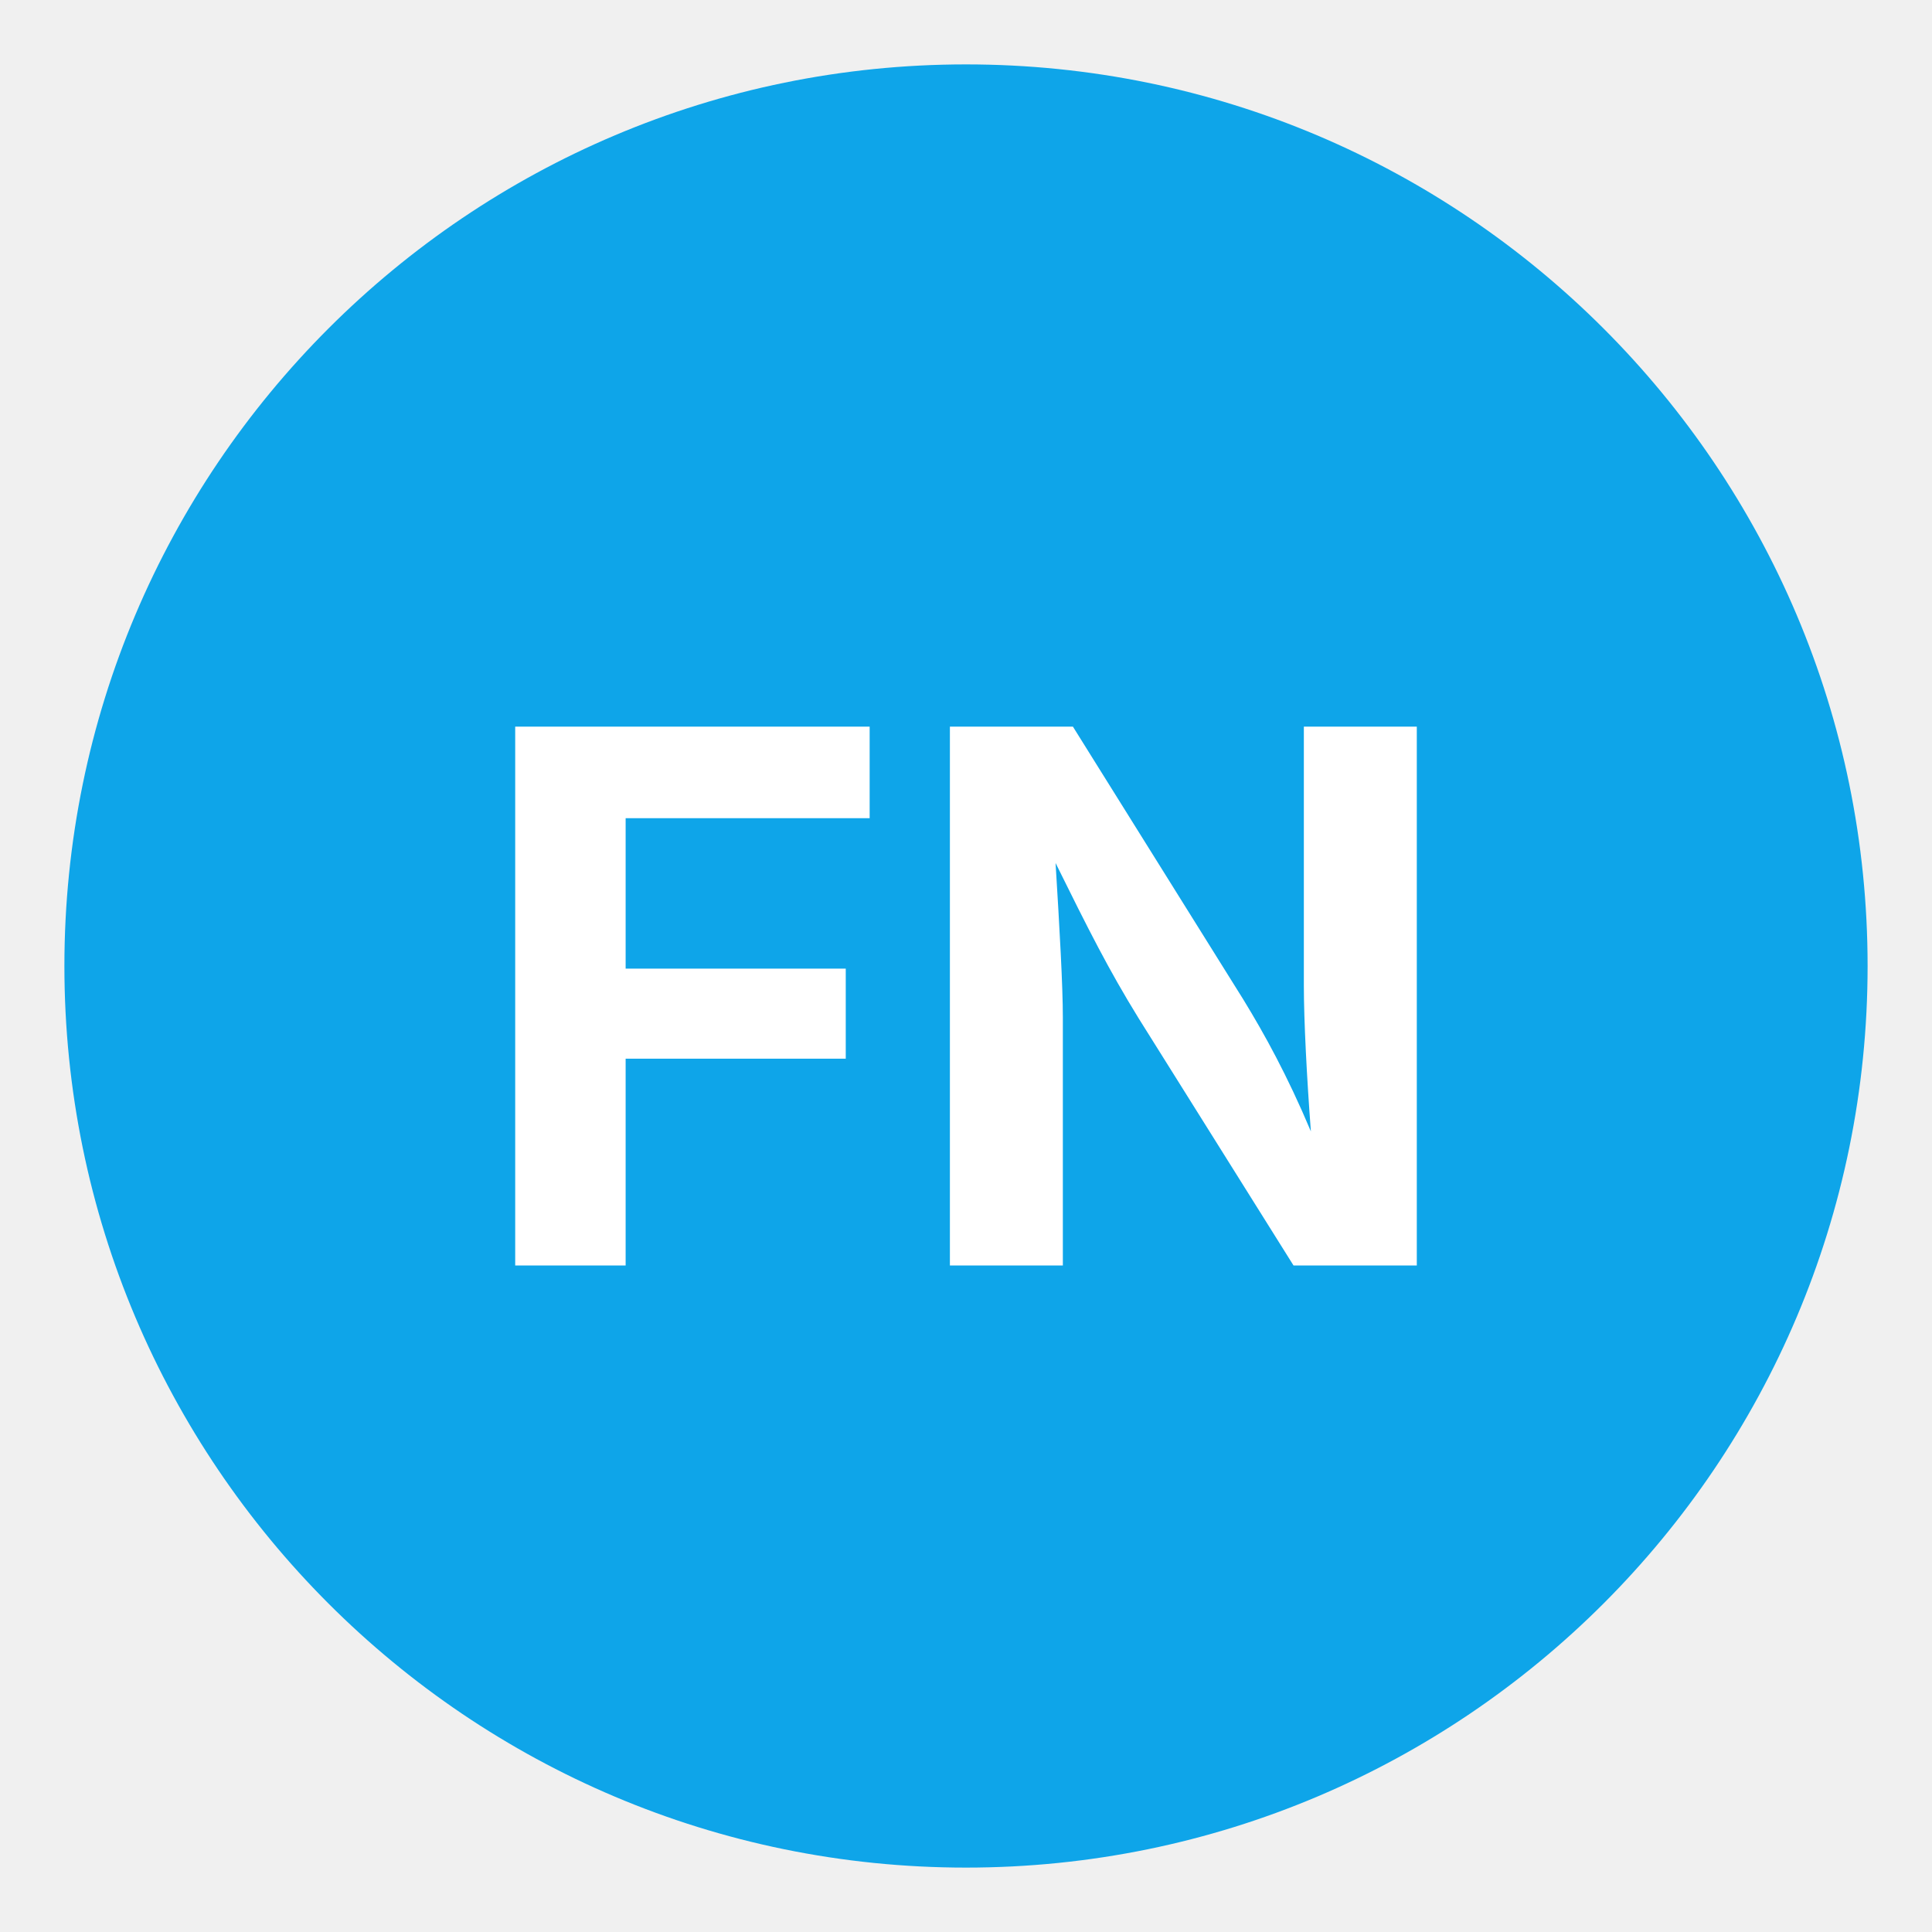
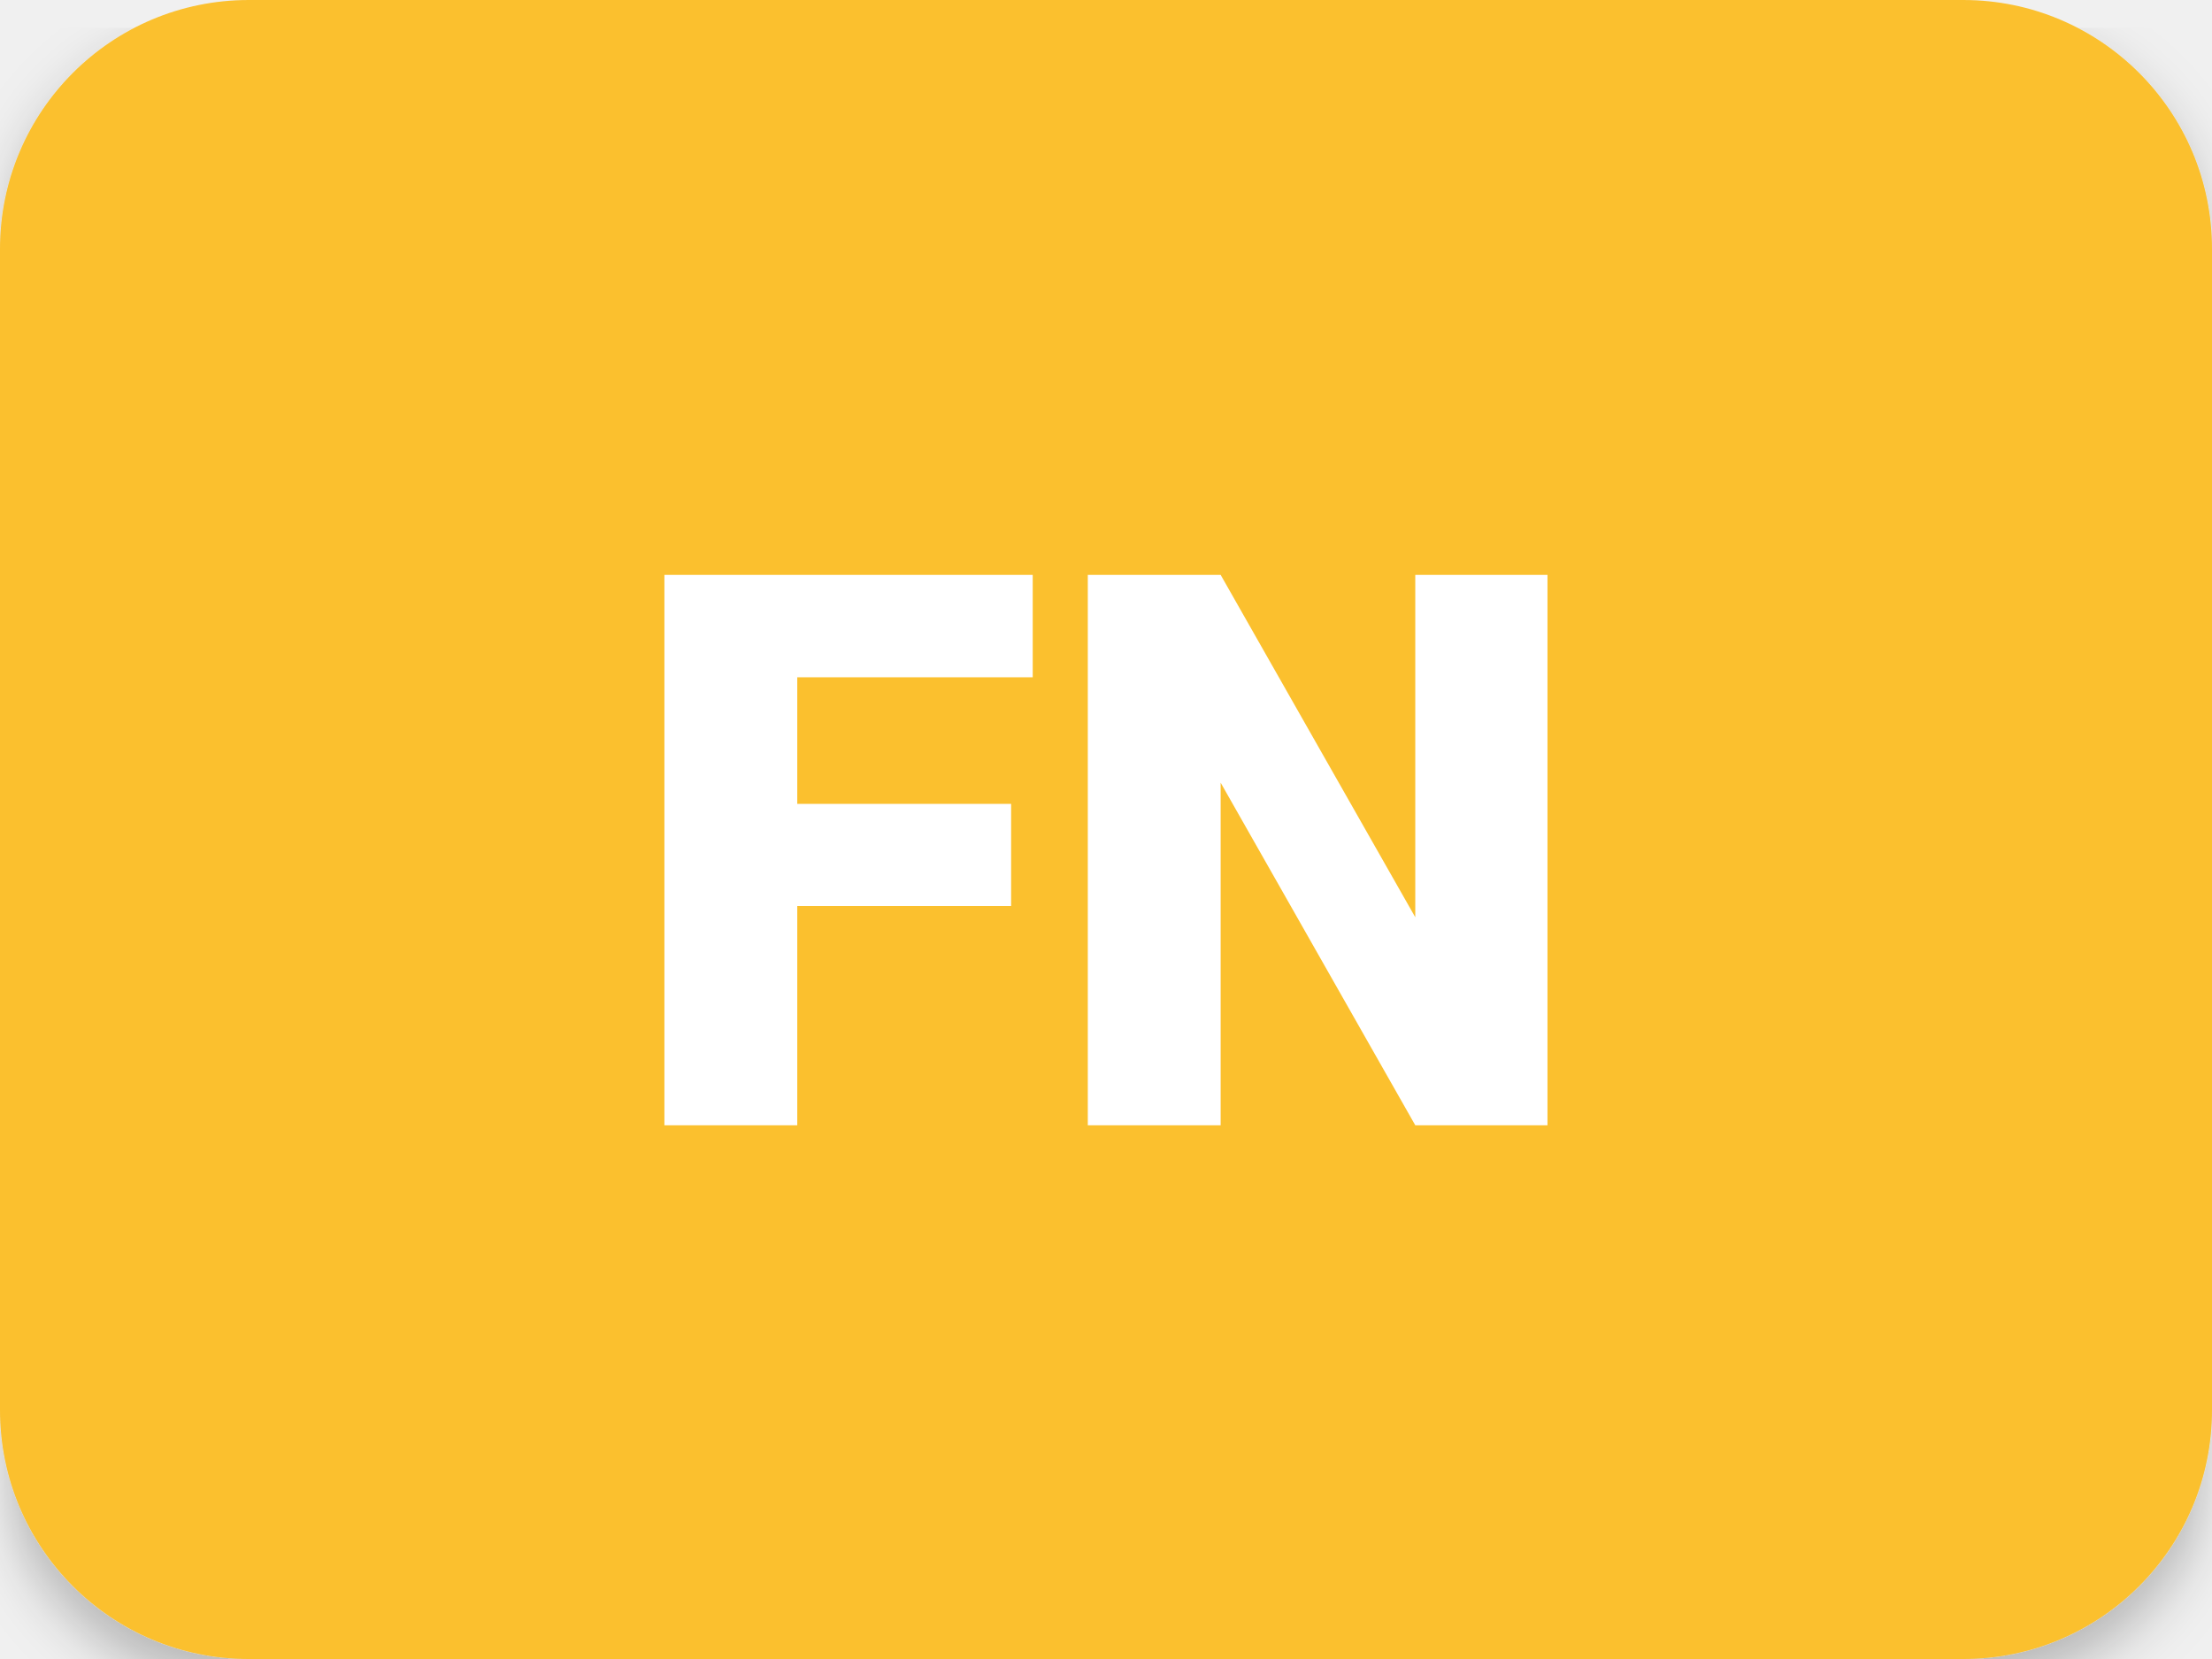
- <svg xmlns="http://www.w3.org/2000/svg" viewBox="0 0 120 120">
-   <circle cx="60" cy="60" r="56" fill="#0ea5e9" />
-   <text x="50%" y="54%" text-anchor="middle" font-size="46" font-family="Inter,Arial" fill="#fff" font-weight="700" dy=".3em">FN</text>
+ <svg xmlns="http://www.w3.org/2000/svg" width="160" height="120" viewBox="0 0 160 120">
+   <defs>
+     <filter id="s" x="-20%" y="-20%" width="140%" height="140%">
+       <feDropShadow dx="0" dy="2" stdDeviation="2" flood-opacity=".25" />
+     </filter>
+   </defs>
+   <rect rx="18" ry="18" width="160" height="120" fill="#fbc02d" filter="url(#s)" />
+   <text x="50%" y="55%" dominant-baseline="middle" text-anchor="middle" font-family="system-ui,Segoe UI,Roboto,Arial" font-weight="800" font-size="56" fill="#ffffff">FN</text>
</svg>
